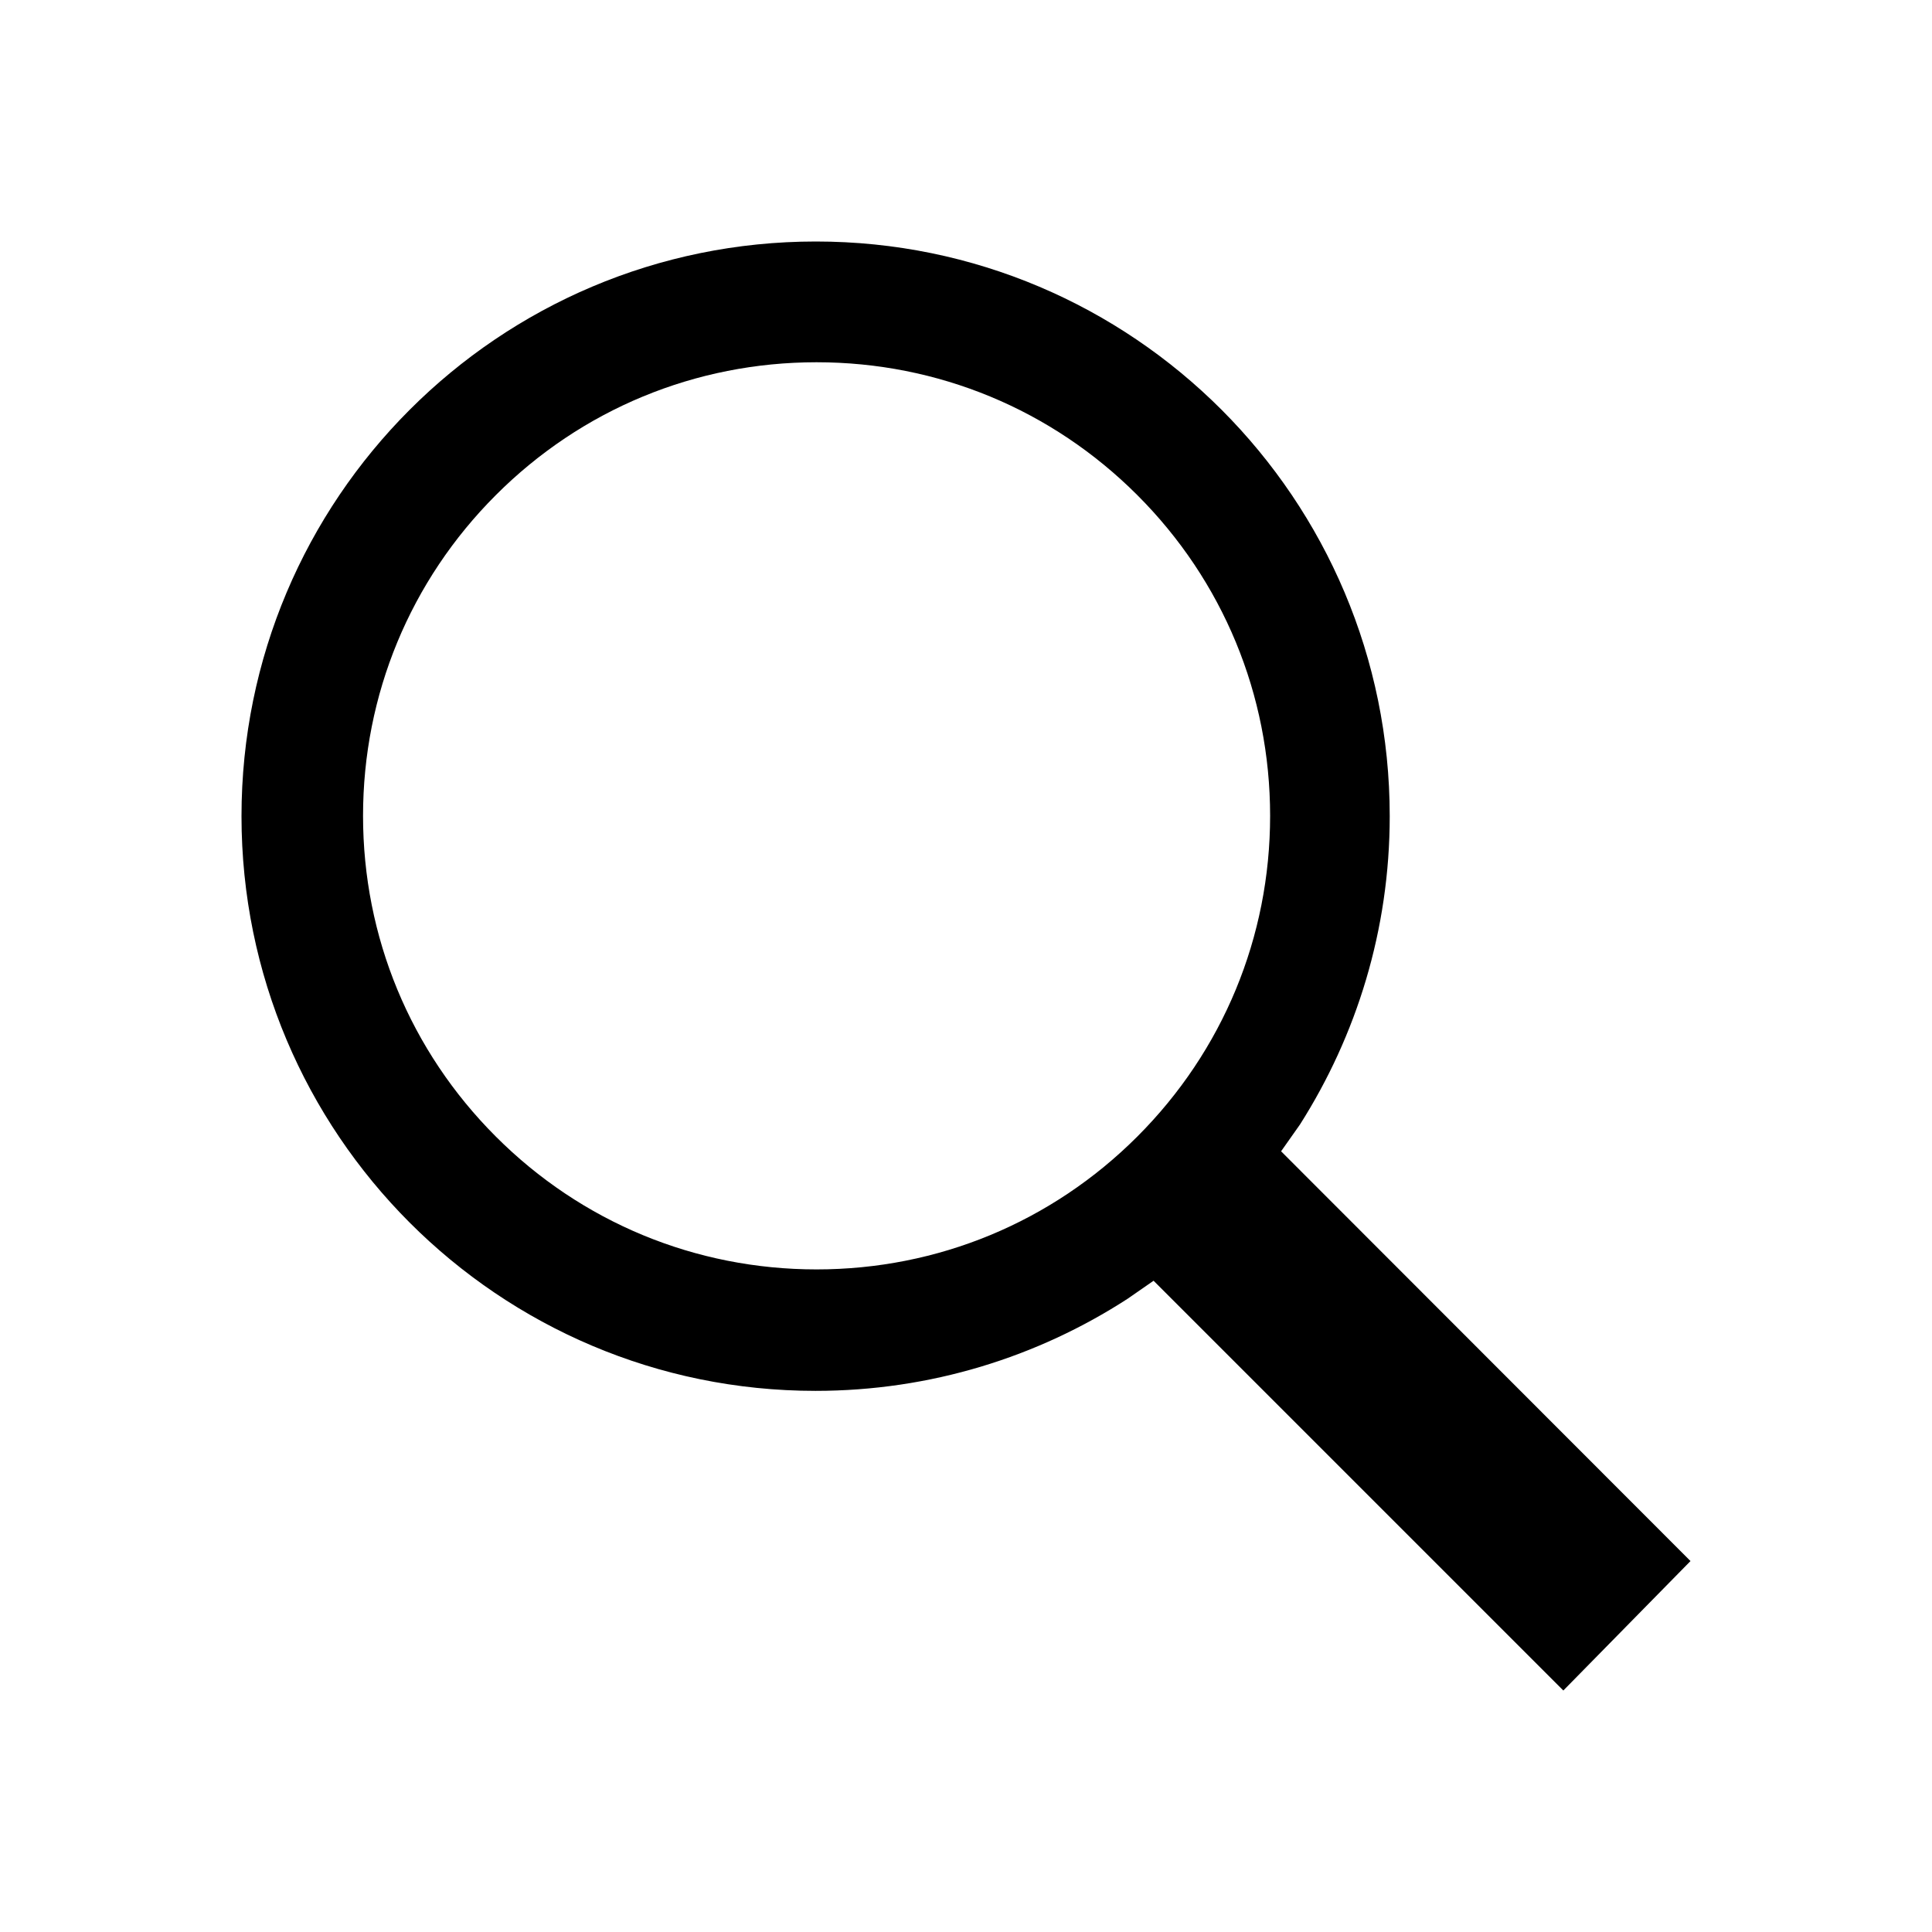
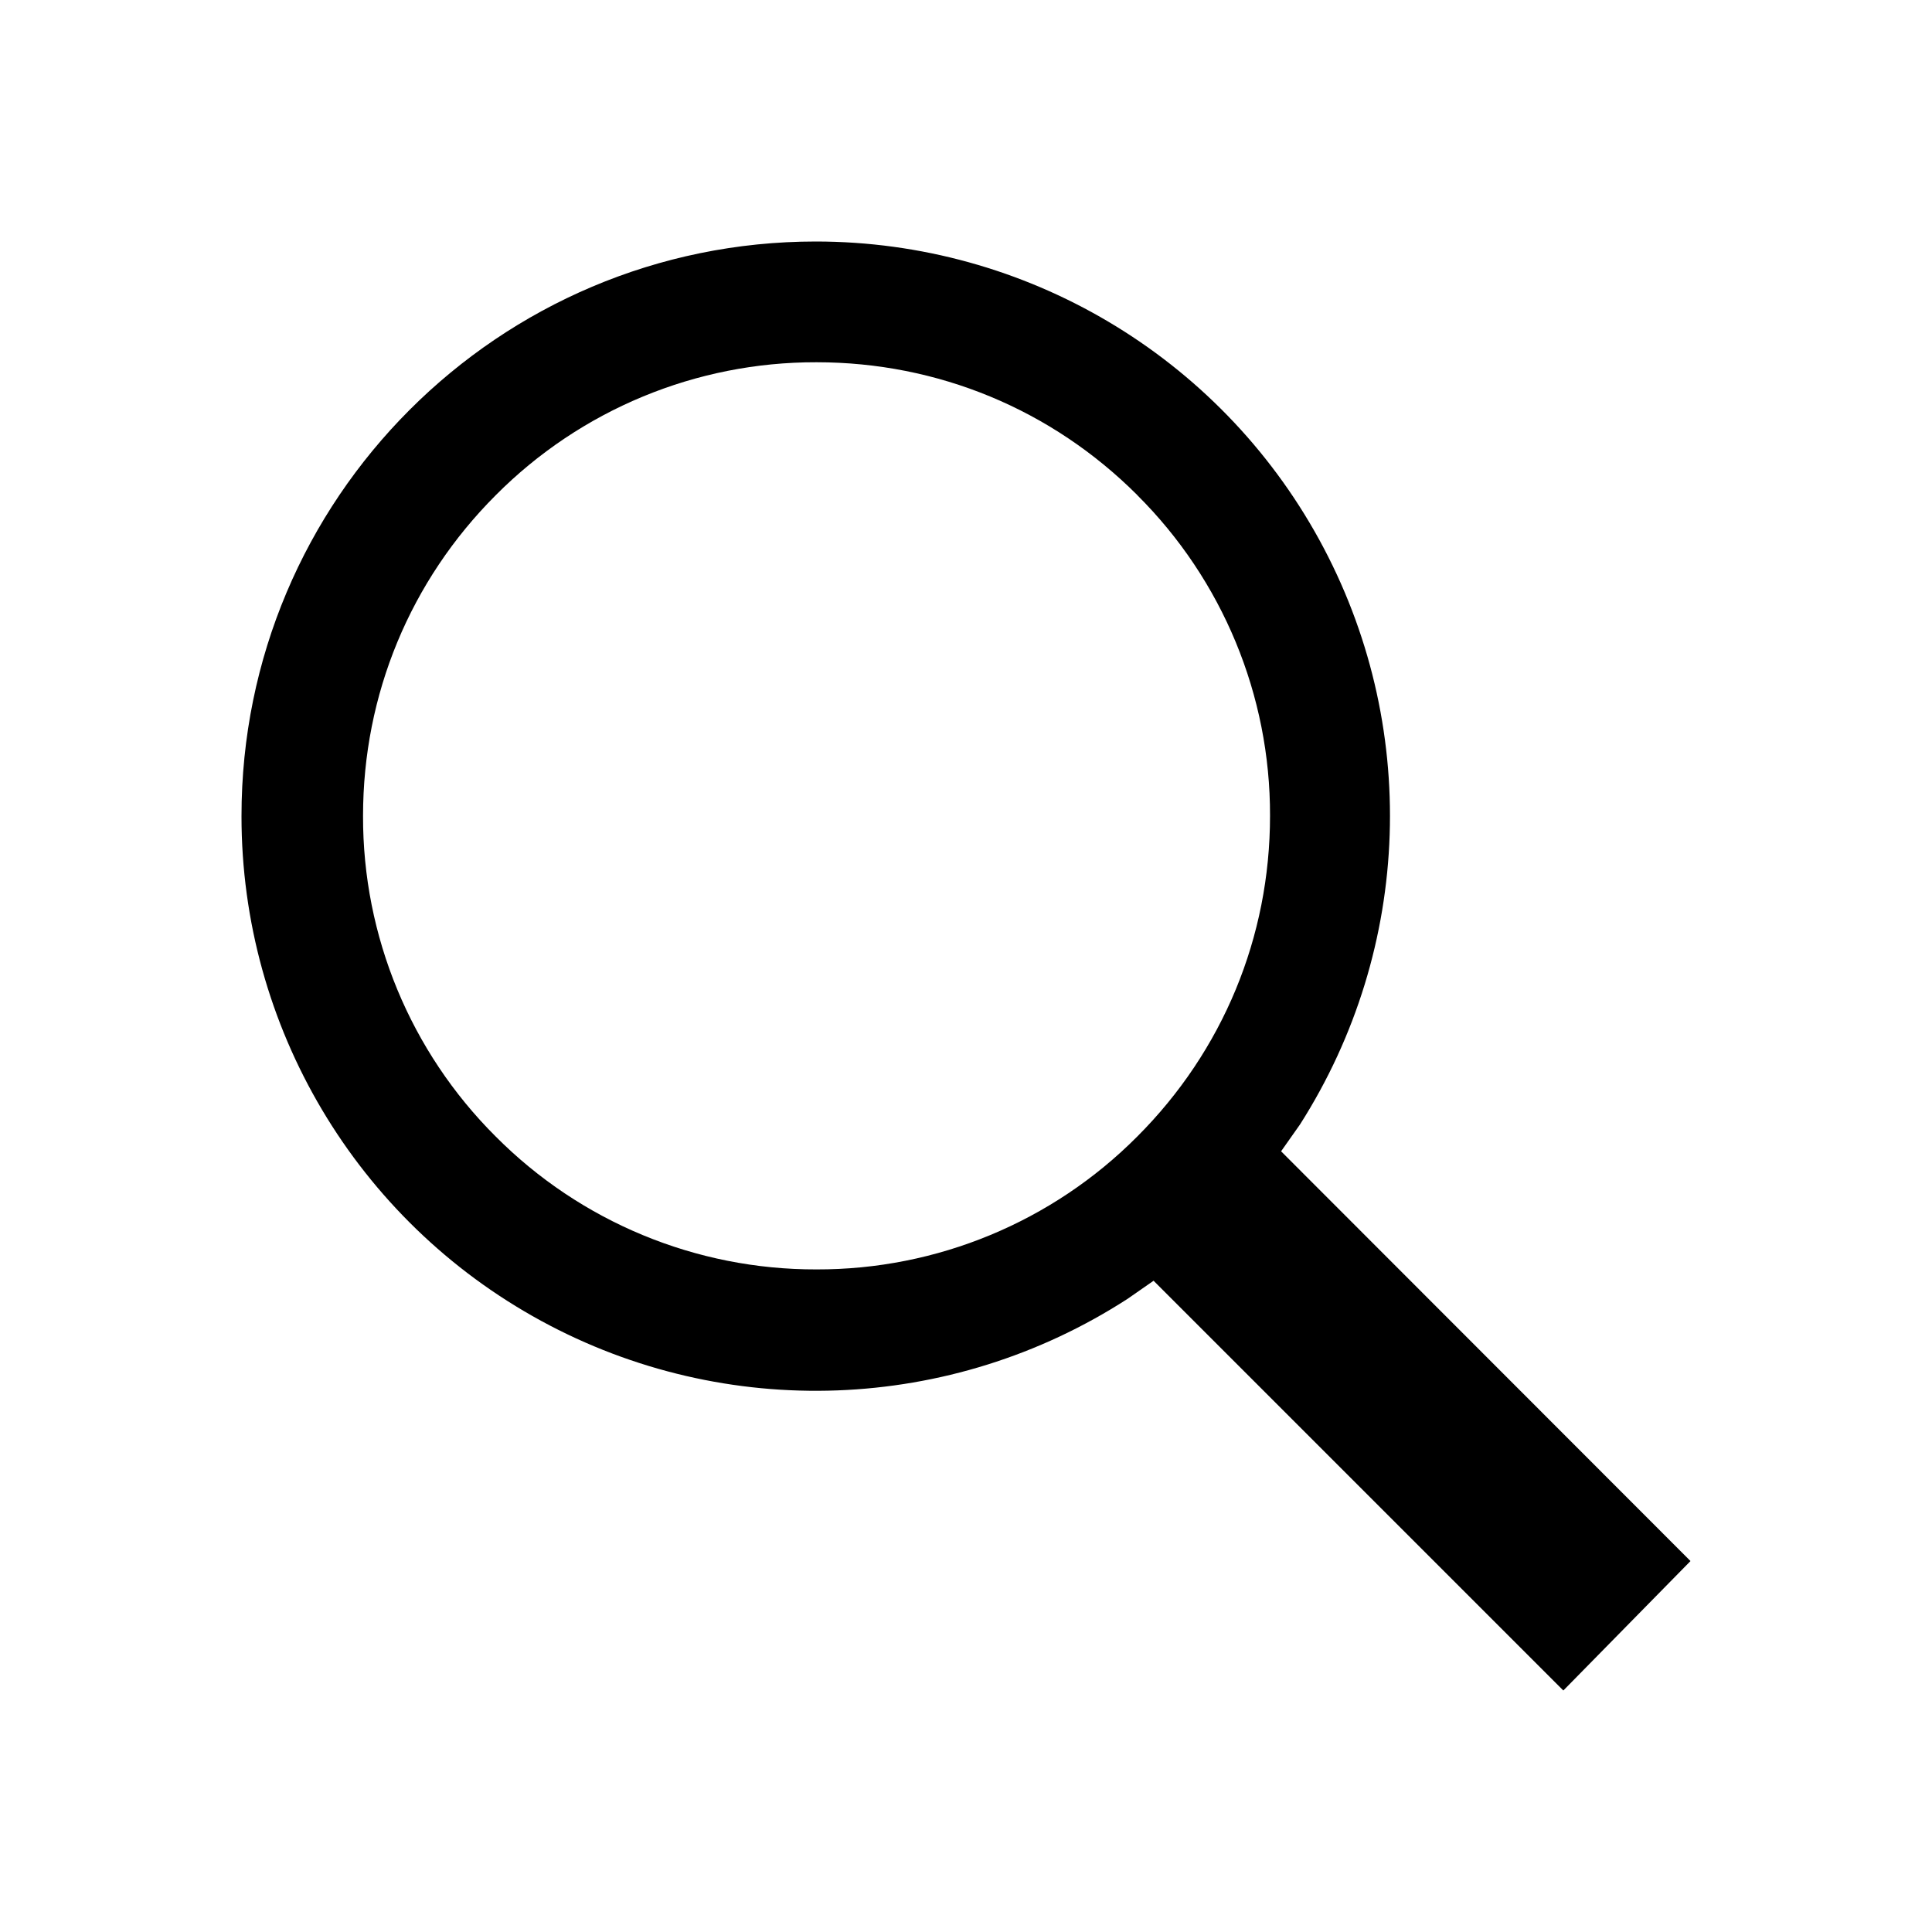
- <svg xmlns="http://www.w3.org/2000/svg" width="22" height="22" viewBox="0 0 22 22" fill="none">
-   <path d="M14.803 12.805C15.447 11.791 15.825 10.588 15.825 9.294C15.825 5.68 12.899 2.75 9.29 2.75C5.676 2.75 2.75 5.68 2.75 9.294C2.75 12.908 5.676 15.838 9.286 15.838C10.596 15.838 11.816 15.452 12.839 14.79L13.136 14.584L17.802 19.25L19.25 17.776L14.588 13.11L14.803 12.805ZM12.951 5.638C13.926 6.613 14.463 7.911 14.463 9.29C14.463 10.669 13.926 11.967 12.951 12.942C11.975 13.918 10.678 14.455 9.298 14.455C7.919 14.455 6.621 13.918 5.646 12.942C4.671 11.967 4.134 10.669 4.134 9.29C4.134 7.911 4.671 6.613 5.646 5.638C6.621 4.662 7.919 4.125 9.298 4.125C10.678 4.125 11.975 4.662 12.951 5.638Z" fill="currentColor" />
+ <svg xmlns="http://www.w3.org/2000/svg" width="22" height="22" fill="none" viewBox="0 0 22 22">
+   <path fill="currentColor" d="M14.803 12.805A6.54 6.54 0 0 0 9.29 2.75a6.541 6.541 0 0 0-6.54 6.544 6.54 6.54 0 0 0 10.09 5.496l.296-.206 4.666 4.666 1.448-1.474-4.662-4.666.215-.305ZM12.95 5.638a5.132 5.132 0 0 1 1.512 3.652c0 1.38-.537 2.677-1.512 3.652a5.132 5.132 0 0 1-3.653 1.513 5.132 5.132 0 0 1-3.652-1.513A5.132 5.132 0 0 1 4.134 9.29c0-1.38.537-2.677 1.512-3.652a5.132 5.132 0 0 1 3.652-1.513c1.38 0 2.677.537 3.653 1.513Z" />
</svg>
